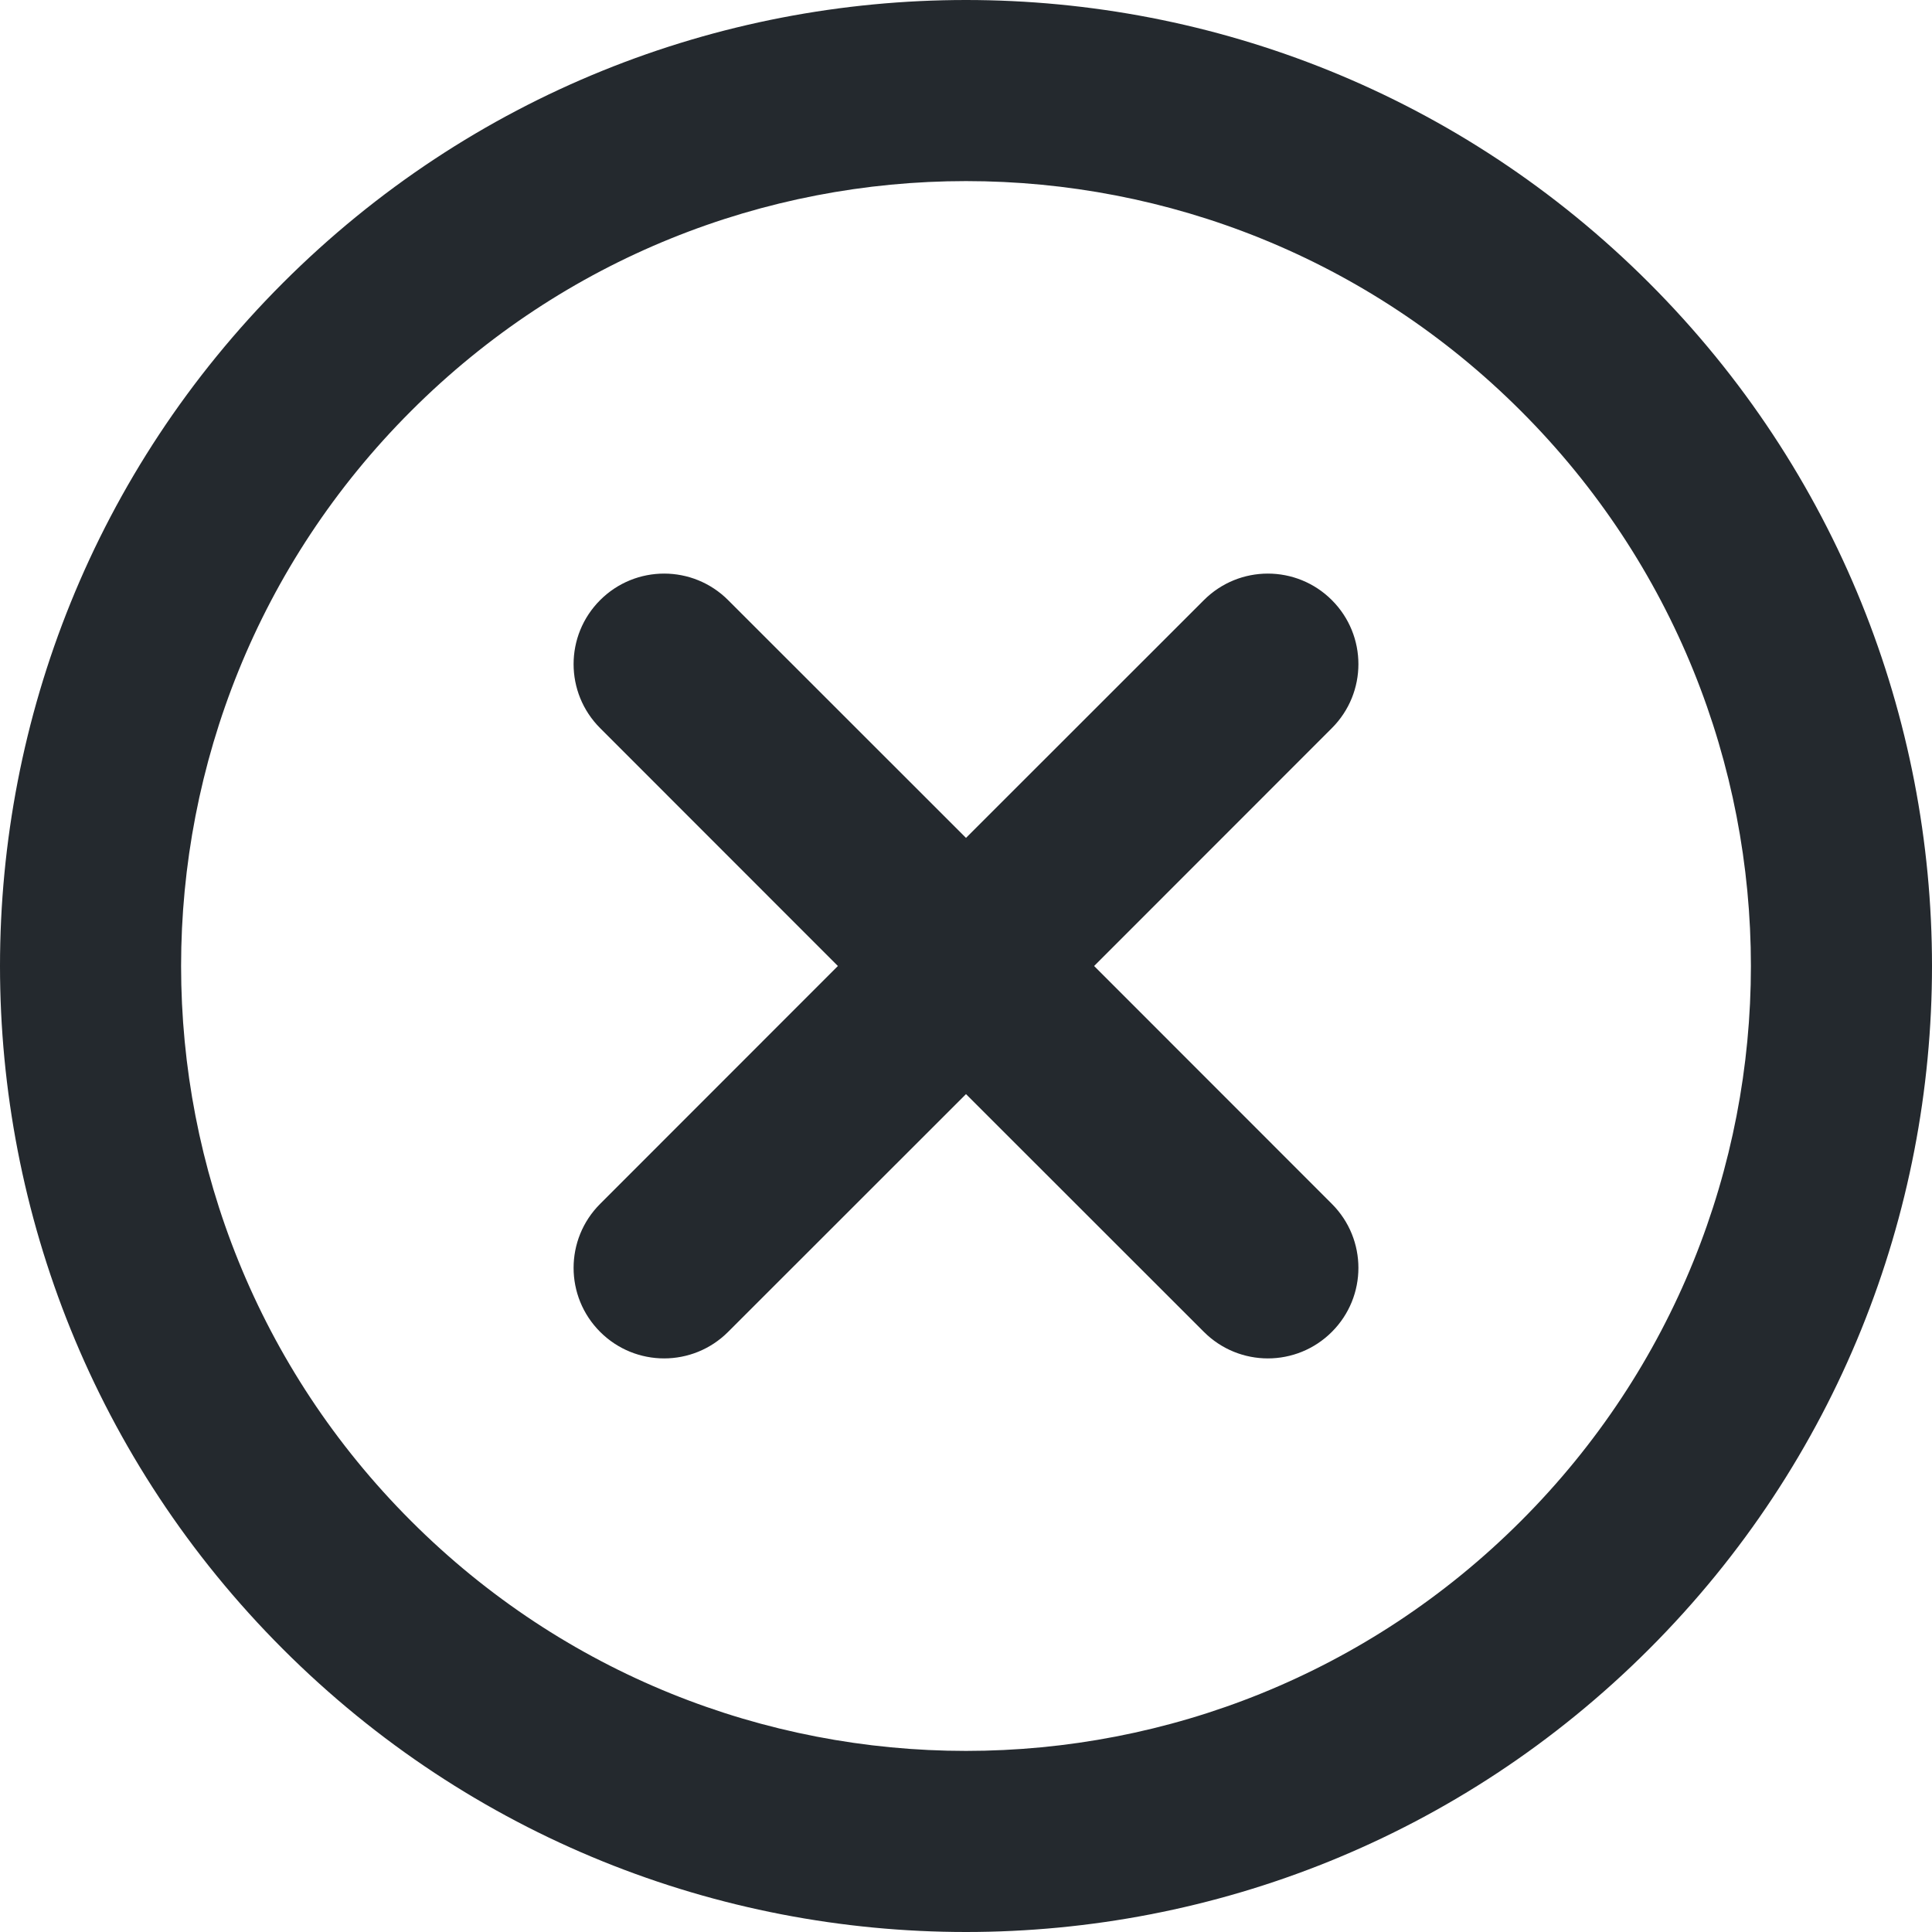
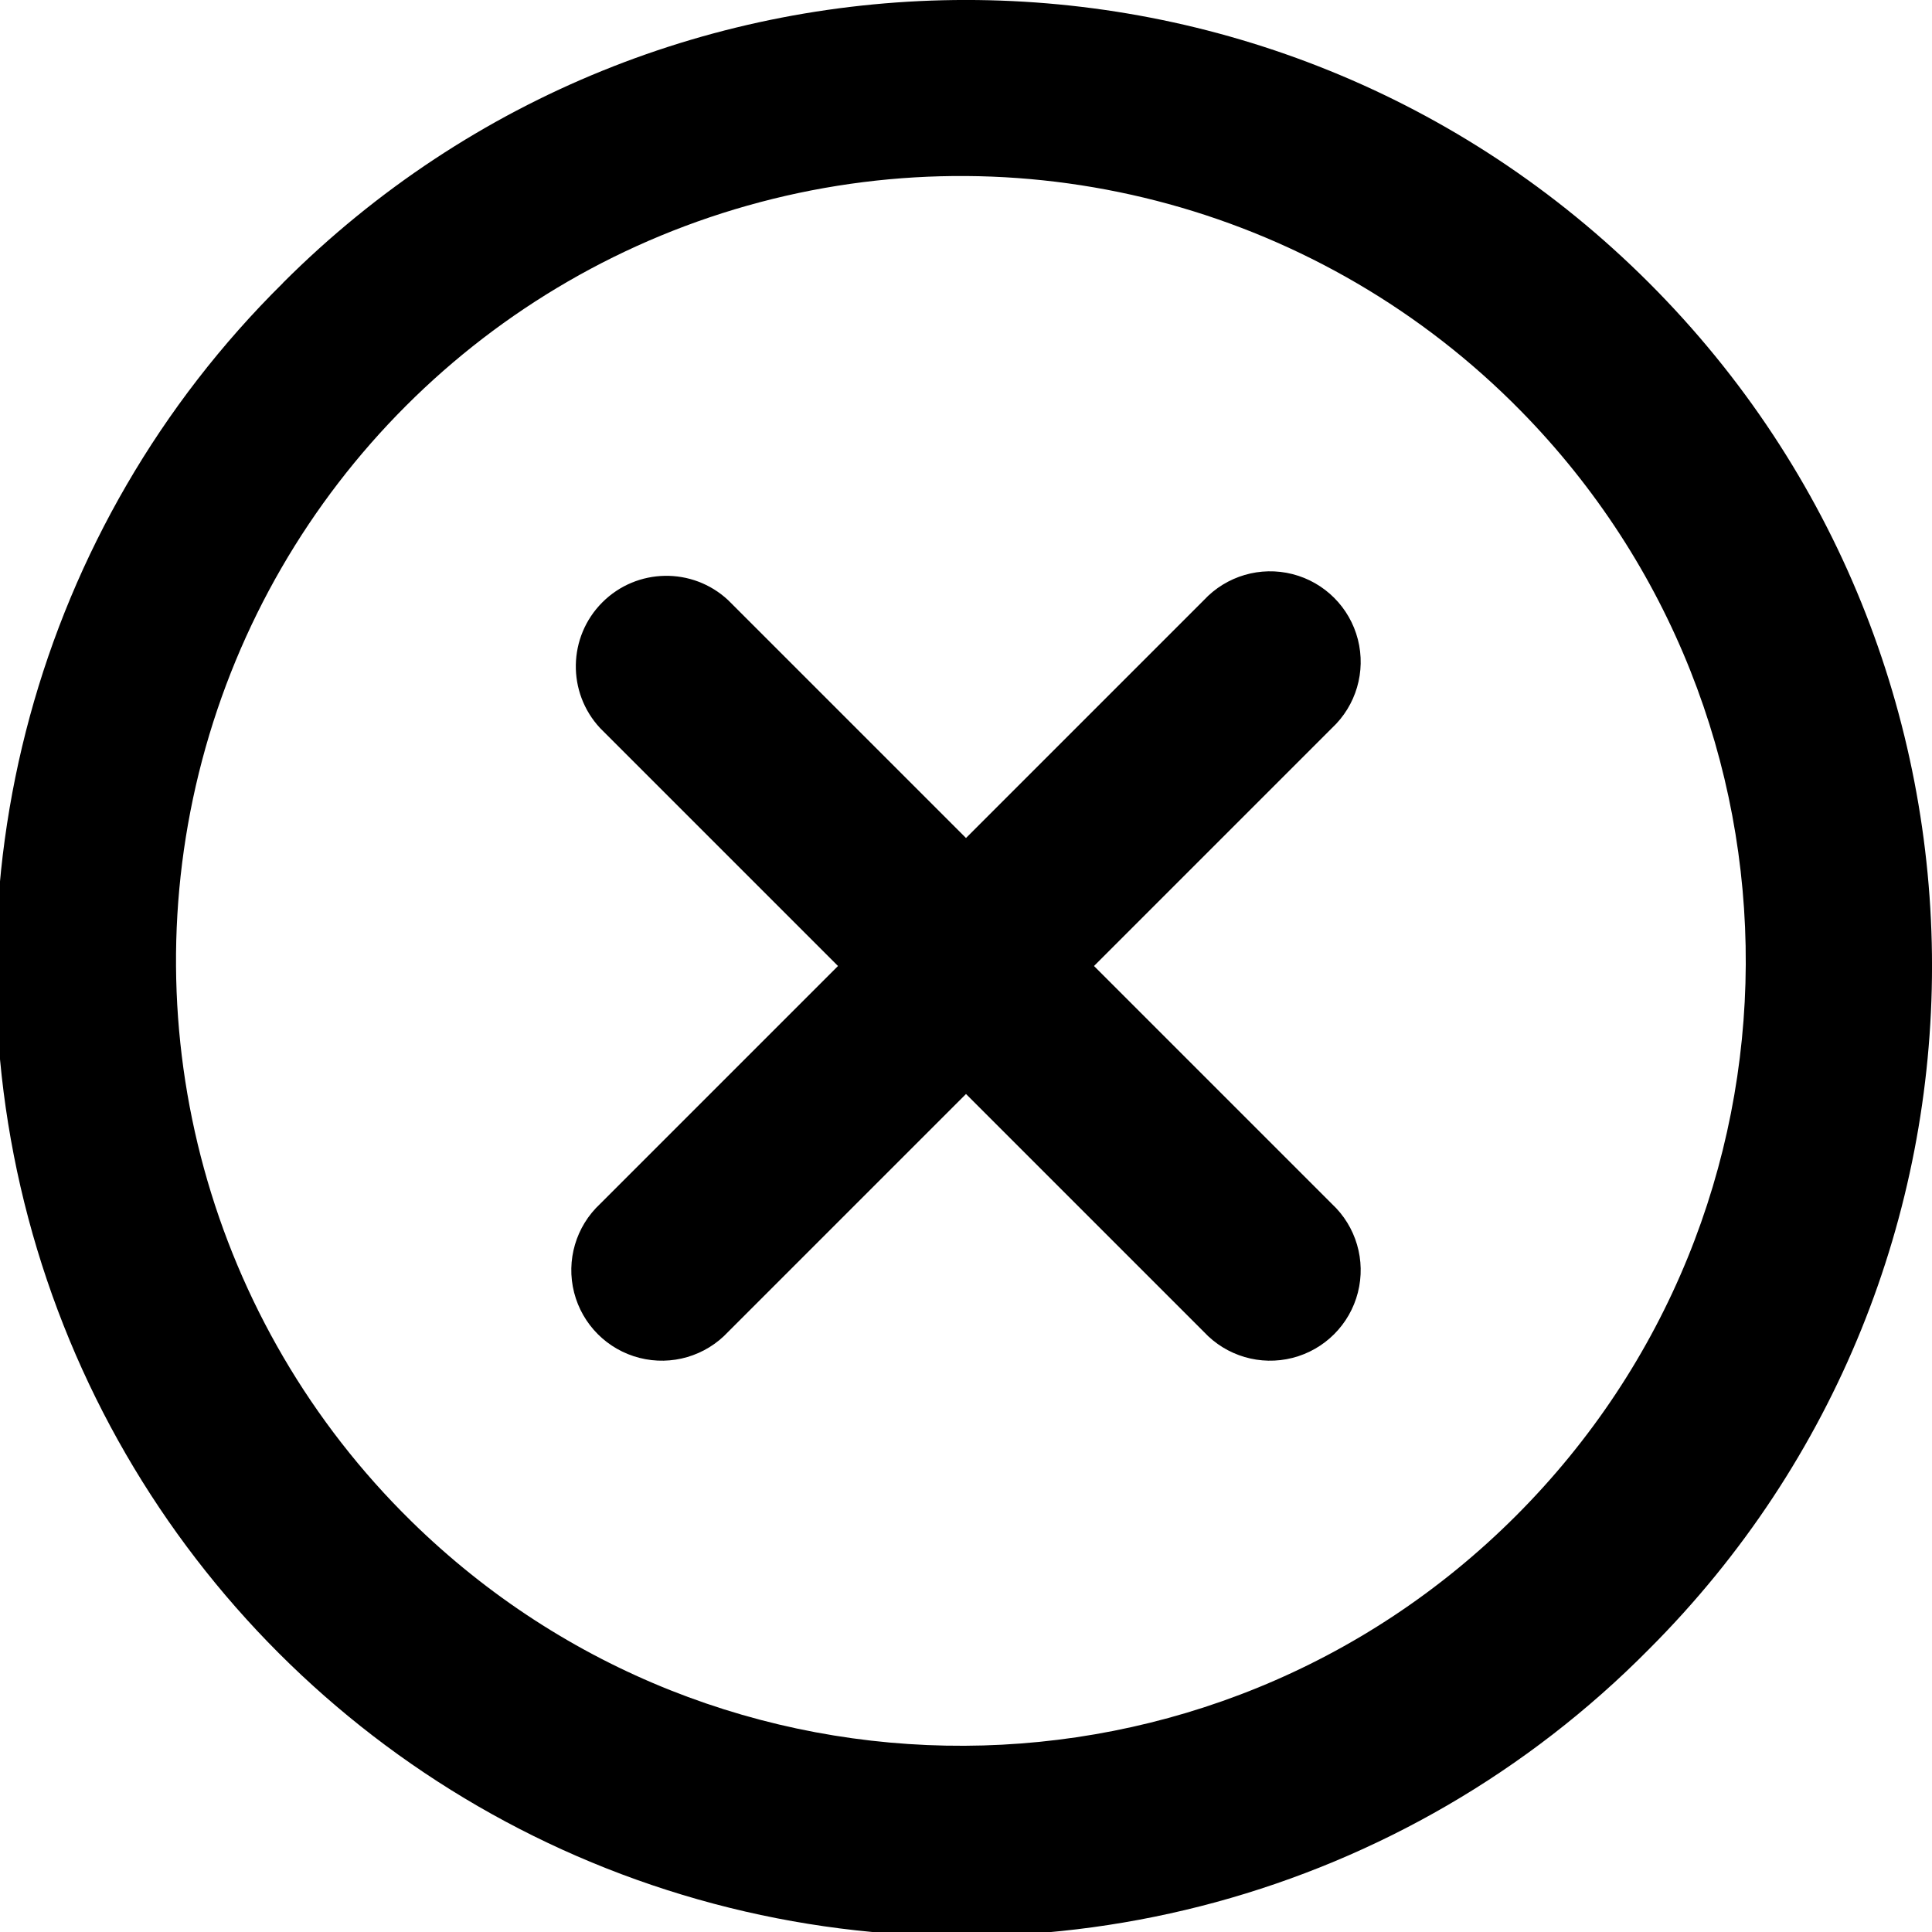
- <svg xmlns="http://www.w3.org/2000/svg" width="16" height="16" viewBox="0 0 16 16" fill="none">
-   <path fill-rule="evenodd" clip-rule="evenodd" d="M3.404 12.596C0.865 10.058 0.865 5.942 3.404 3.404C5.942 0.865 10.058 0.865 12.596 3.404C15.135 5.942 15.135 10.058 12.596 12.596C10.058 15.135 5.942 15.135 3.404 12.596ZM2.343 2.343C-0.781 5.467 -0.781 10.533 2.343 13.657C5.467 16.781 10.533 16.781 13.657 13.657C16.781 10.533 16.781 5.467 13.657 2.343C10.533 -0.781 5.467 -0.781 2.343 2.343ZM6.03 4.97C5.737 4.677 5.263 4.677 4.97 4.97C4.677 5.263 4.677 5.737 4.97 6.03L6.939 8L4.97 9.97C4.677 10.263 4.677 10.737 4.97 11.03C5.263 11.323 5.737 11.323 6.03 11.03L8 9.061L9.97 11.03C10.263 11.323 10.737 11.323 11.03 11.03C11.323 10.737 11.323 10.263 11.03 9.97L9.061 8L11.03 6.03C11.323 5.737 11.323 5.263 11.03 4.97C10.737 4.677 10.263 4.677 9.97 4.97L8 6.939L6.03 4.97Z" fill="#24292E" />
+ <svg xmlns="http://www.w3.org/2000/svg" width="16" height="16" viewBox="0 0 16 16">
+   <path fill-rule="evenodd" d="M3.404 12.596a6.5 6.5 0 119.192-9.192 6.5 6.5 0 01-9.192 9.192zM2.344 2.343a8 8 0 1011.313 11.314A8 8 0 002.343 2.343zM6.03 4.97a.75.75 0 00-1.06 1.06L6.94 8 4.97 9.97a.75.75 0 101.06 1.06L8 9.06l1.97 1.97a.75.75 0 101.06-1.06L9.06 8l1.97-1.97a.75.75 0 10-1.06-1.06L8 6.94 6.03 4.97z" />
</svg>
